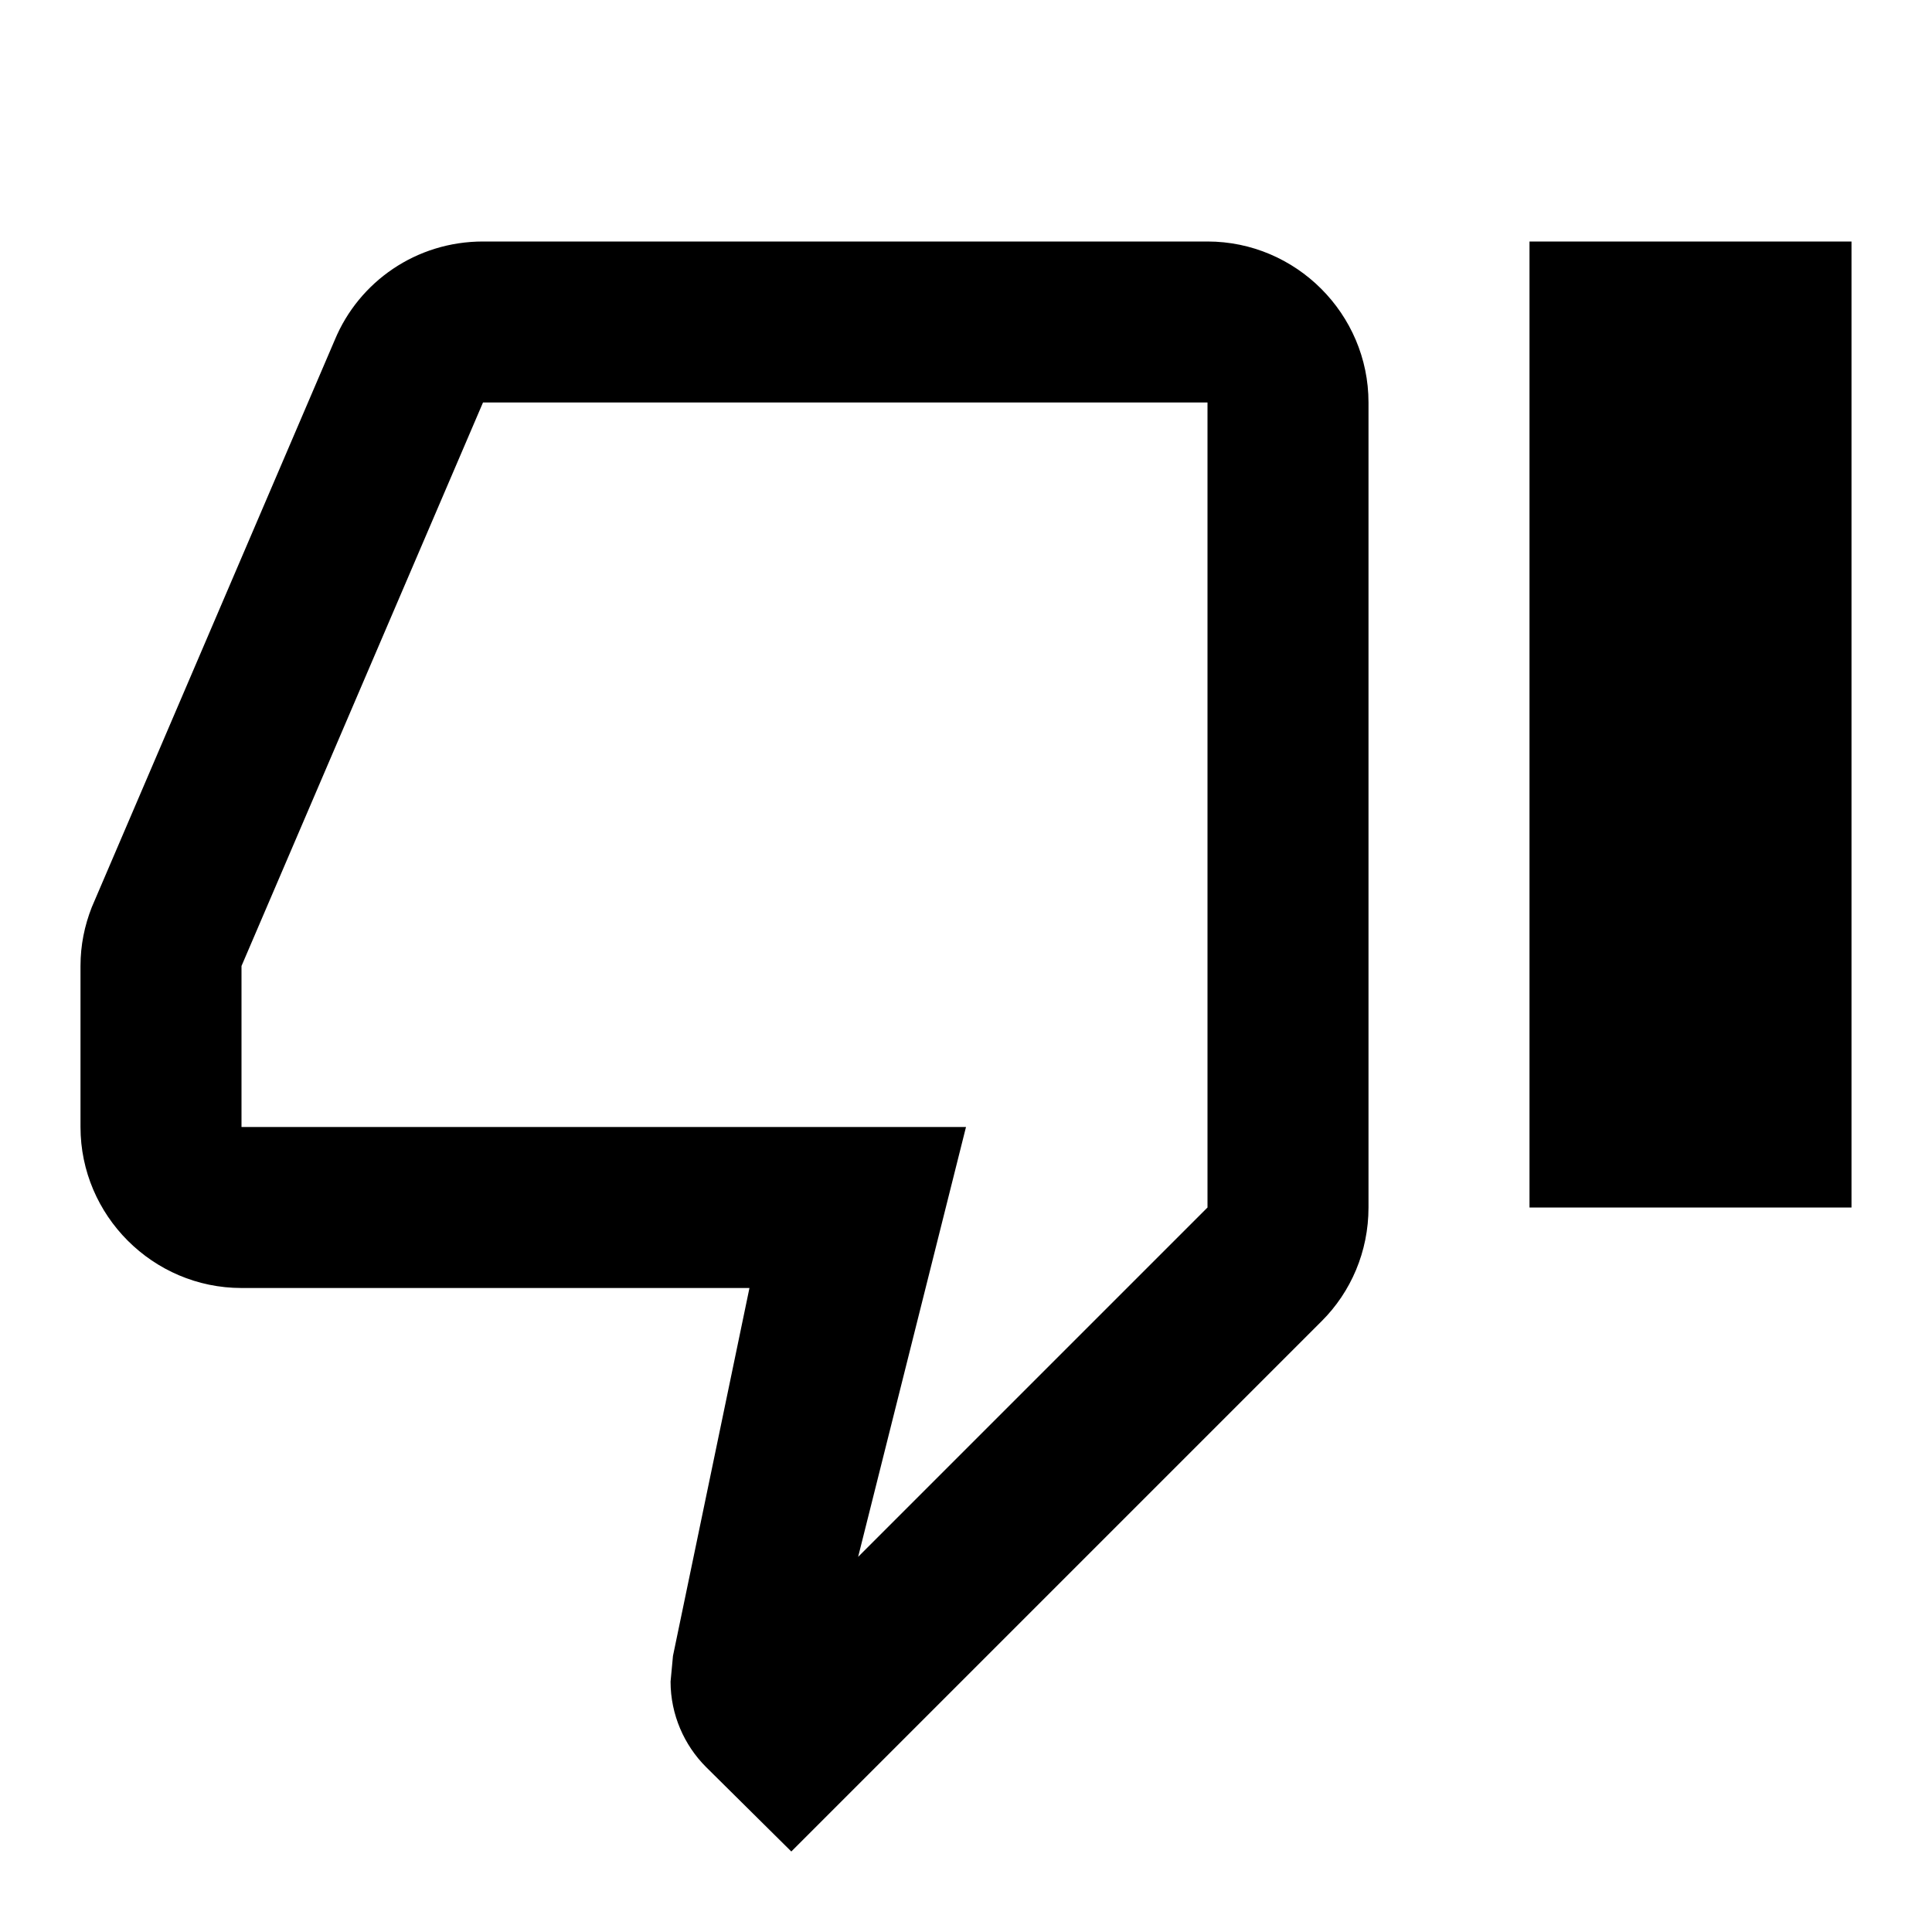
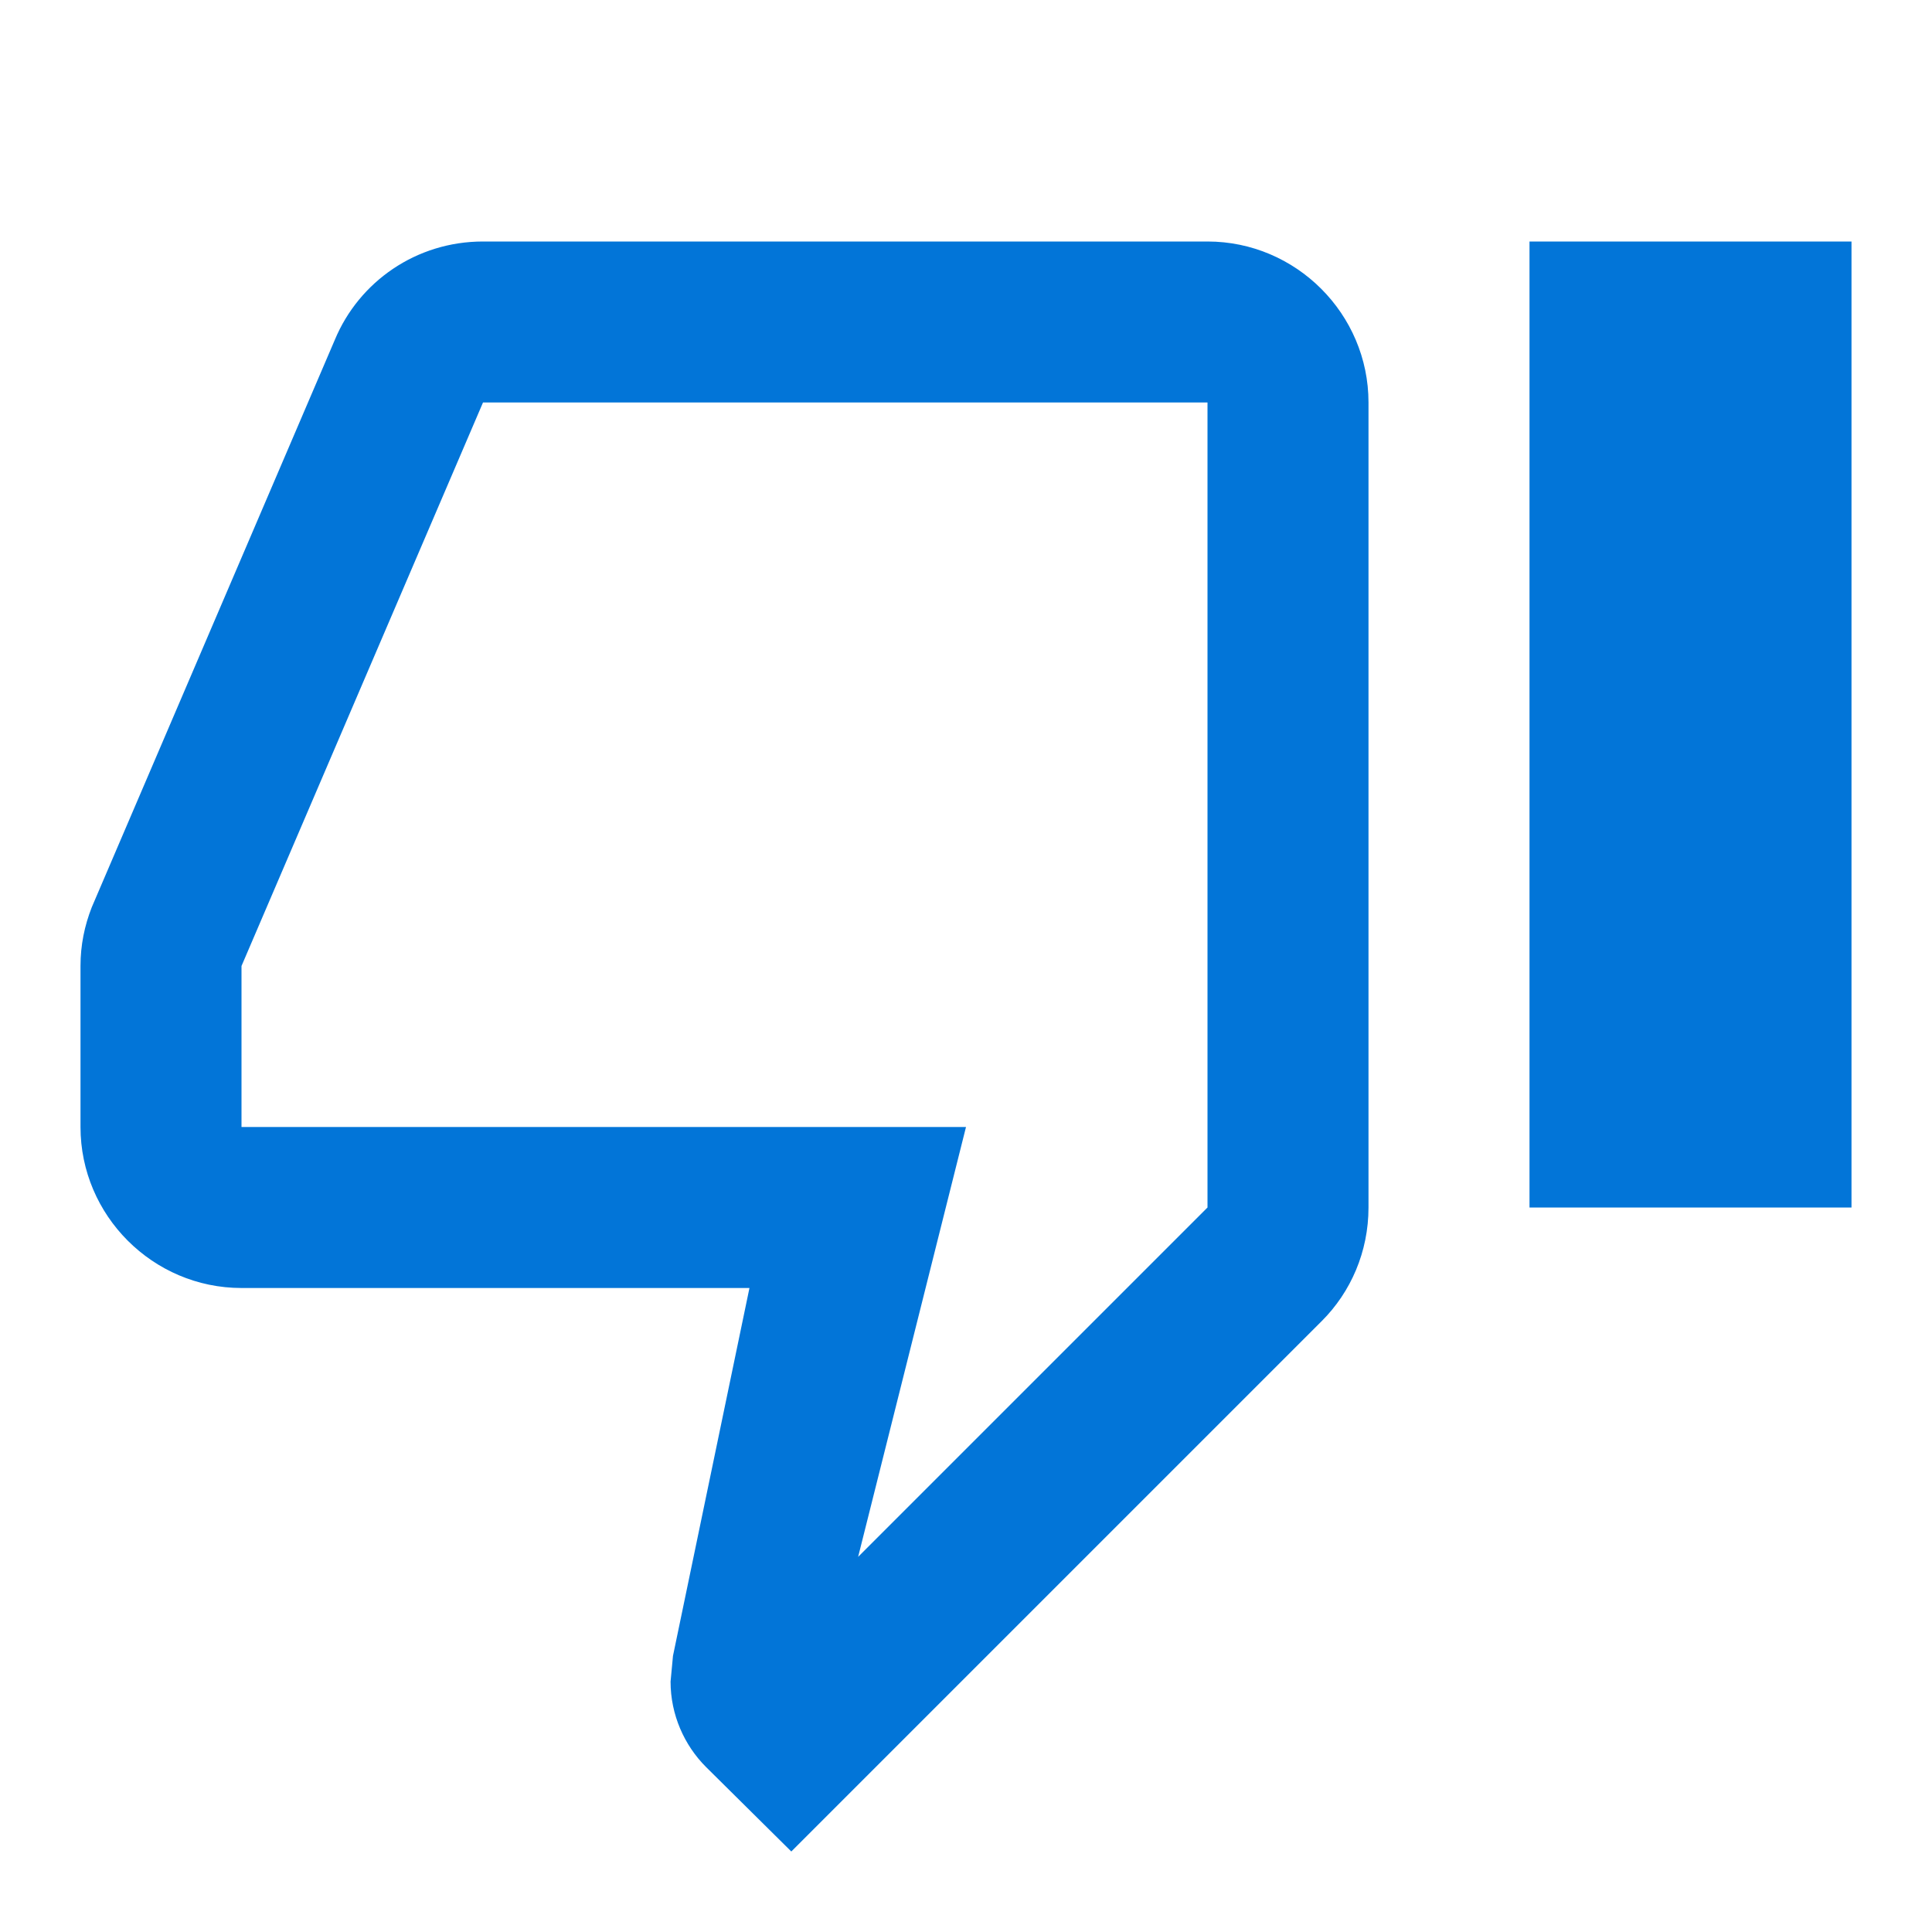
- <svg xmlns="http://www.w3.org/2000/svg" height="24px" viewBox="0 0 24 24" width="24px" fill="#000000">
+ <svg xmlns="http://www.w3.org/2000/svg" height="24px" viewBox="0 0 24 24" width="24px" fill="#0275d8">
  <path d="M0 0h24v24H0V0zm0 0h24v24H0V0z" fill="none" />
  <path d="M15 3H6c-.83 0-1.54.5-1.84 1.22l-3.02 7.05c-.09.23-.14.47-.14.73v2c0 1.1.9 2 2 2h6.31l-.95 4.57-.03.32c0 .41.17.79.44 1.06L9.83 23l6.59-6.59c.36-.36.58-.86.58-1.41V5c0-1.1-.9-2-2-2zm0 12l-4.34 4.34L12 14H3v-2l3-7h9v10zm4-12h4v12h-4z" />
</svg>
